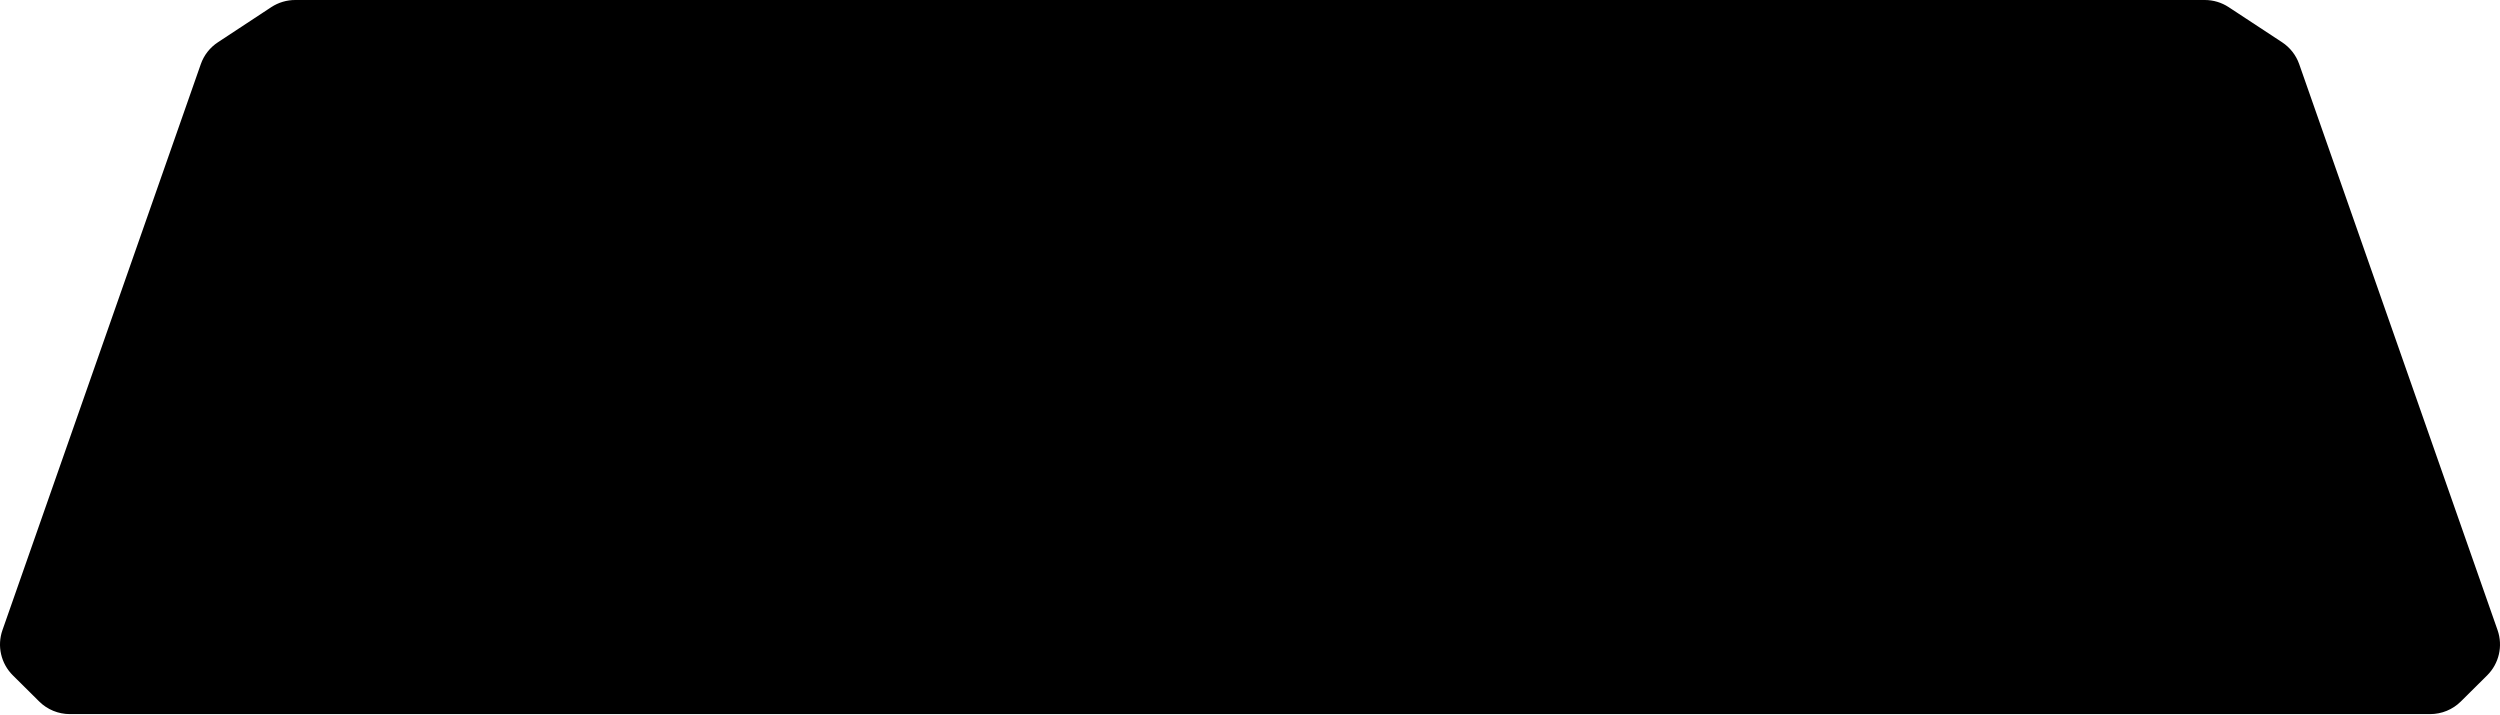
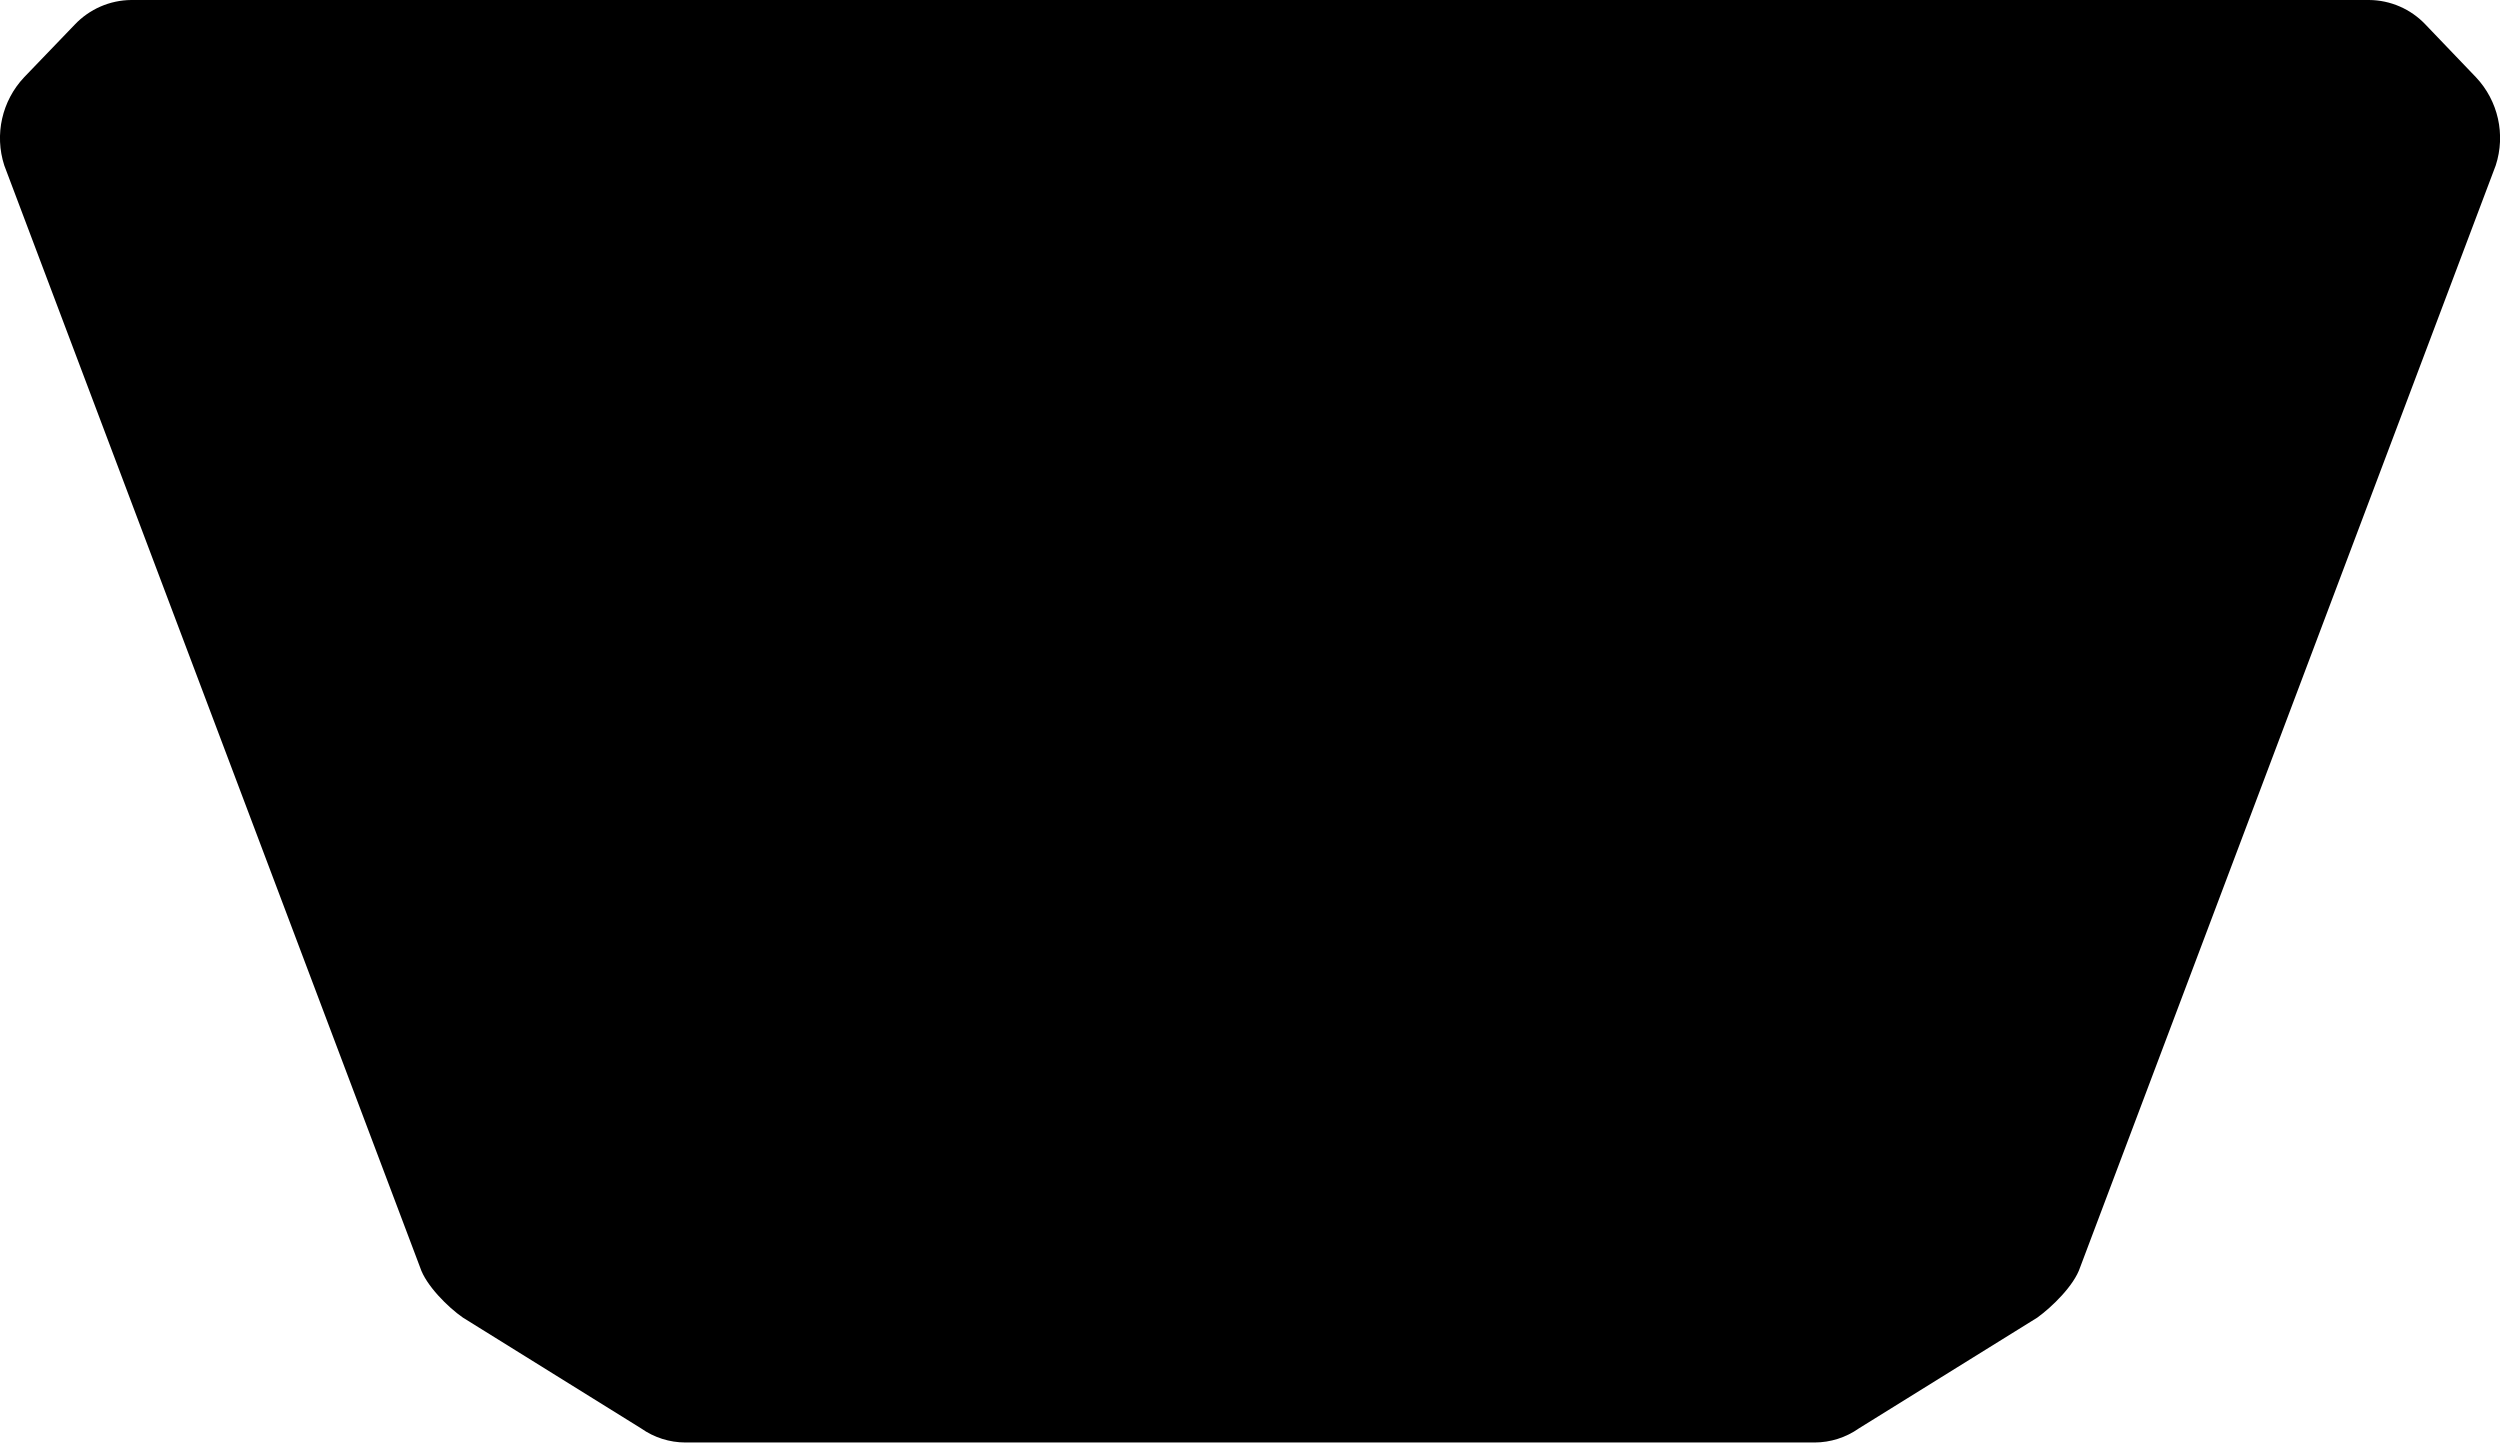
- <svg xmlns="http://www.w3.org/2000/svg" viewBox="0 0 955.76 273">
-   <defs>
-     <style>.cls-1{stroke:#000;stroke-miterlimit:10;}</style>
-   </defs>
+ <svg xmlns="http://www.w3.org/2000/svg" viewBox="0 0 233.97 135">
  <g id="Layer_2" data-name="Layer 2">
-     <g id="Layer_1-2" data-name="Layer 1">
-       <path class="cls-1" d="M5.26,257.83l10.08,10a16.1,16.1,0,0,0,11.34,4.67H929.09a16.11,16.11,0,0,0,11.34-4.67l10.08-10a16.14,16.14,0,0,0,3.85-16.76L878.52,24.69a16.06,16.06,0,0,0-6.35-8.12L851.74,3.14A16.1,16.1,0,0,0,842.9.5h-730A16.15,16.15,0,0,0,104,3.14L83.6,16.57a16,16,0,0,0-6.36,8.12L1.41,241.07A16.1,16.1,0,0,0,5.26,257.83Z" />
+     <g id="Layer_2-2" data-name="Layer 2">
+       <path d="M169.82,135a7.23,7.23,0,0,0,4.15-1.32l16.7-10.37c1.38-1,3.44-3,4-4.69L233.57,15.48a8.28,8.28,0,0,0-1.85-8.25L227,2.3A7.34,7.34,0,0,0,221.7,0H12.28A7.37,7.37,0,0,0,7,2.3L2.26,7.23A8.3,8.3,0,0,0,.4,15.48L39.32,118.62c.54,1.67,2.6,3.72,4,4.69L60,133.68A7.22,7.22,0,0,0,64.15,135Z" />
    </g>
  </g>
</svg>
